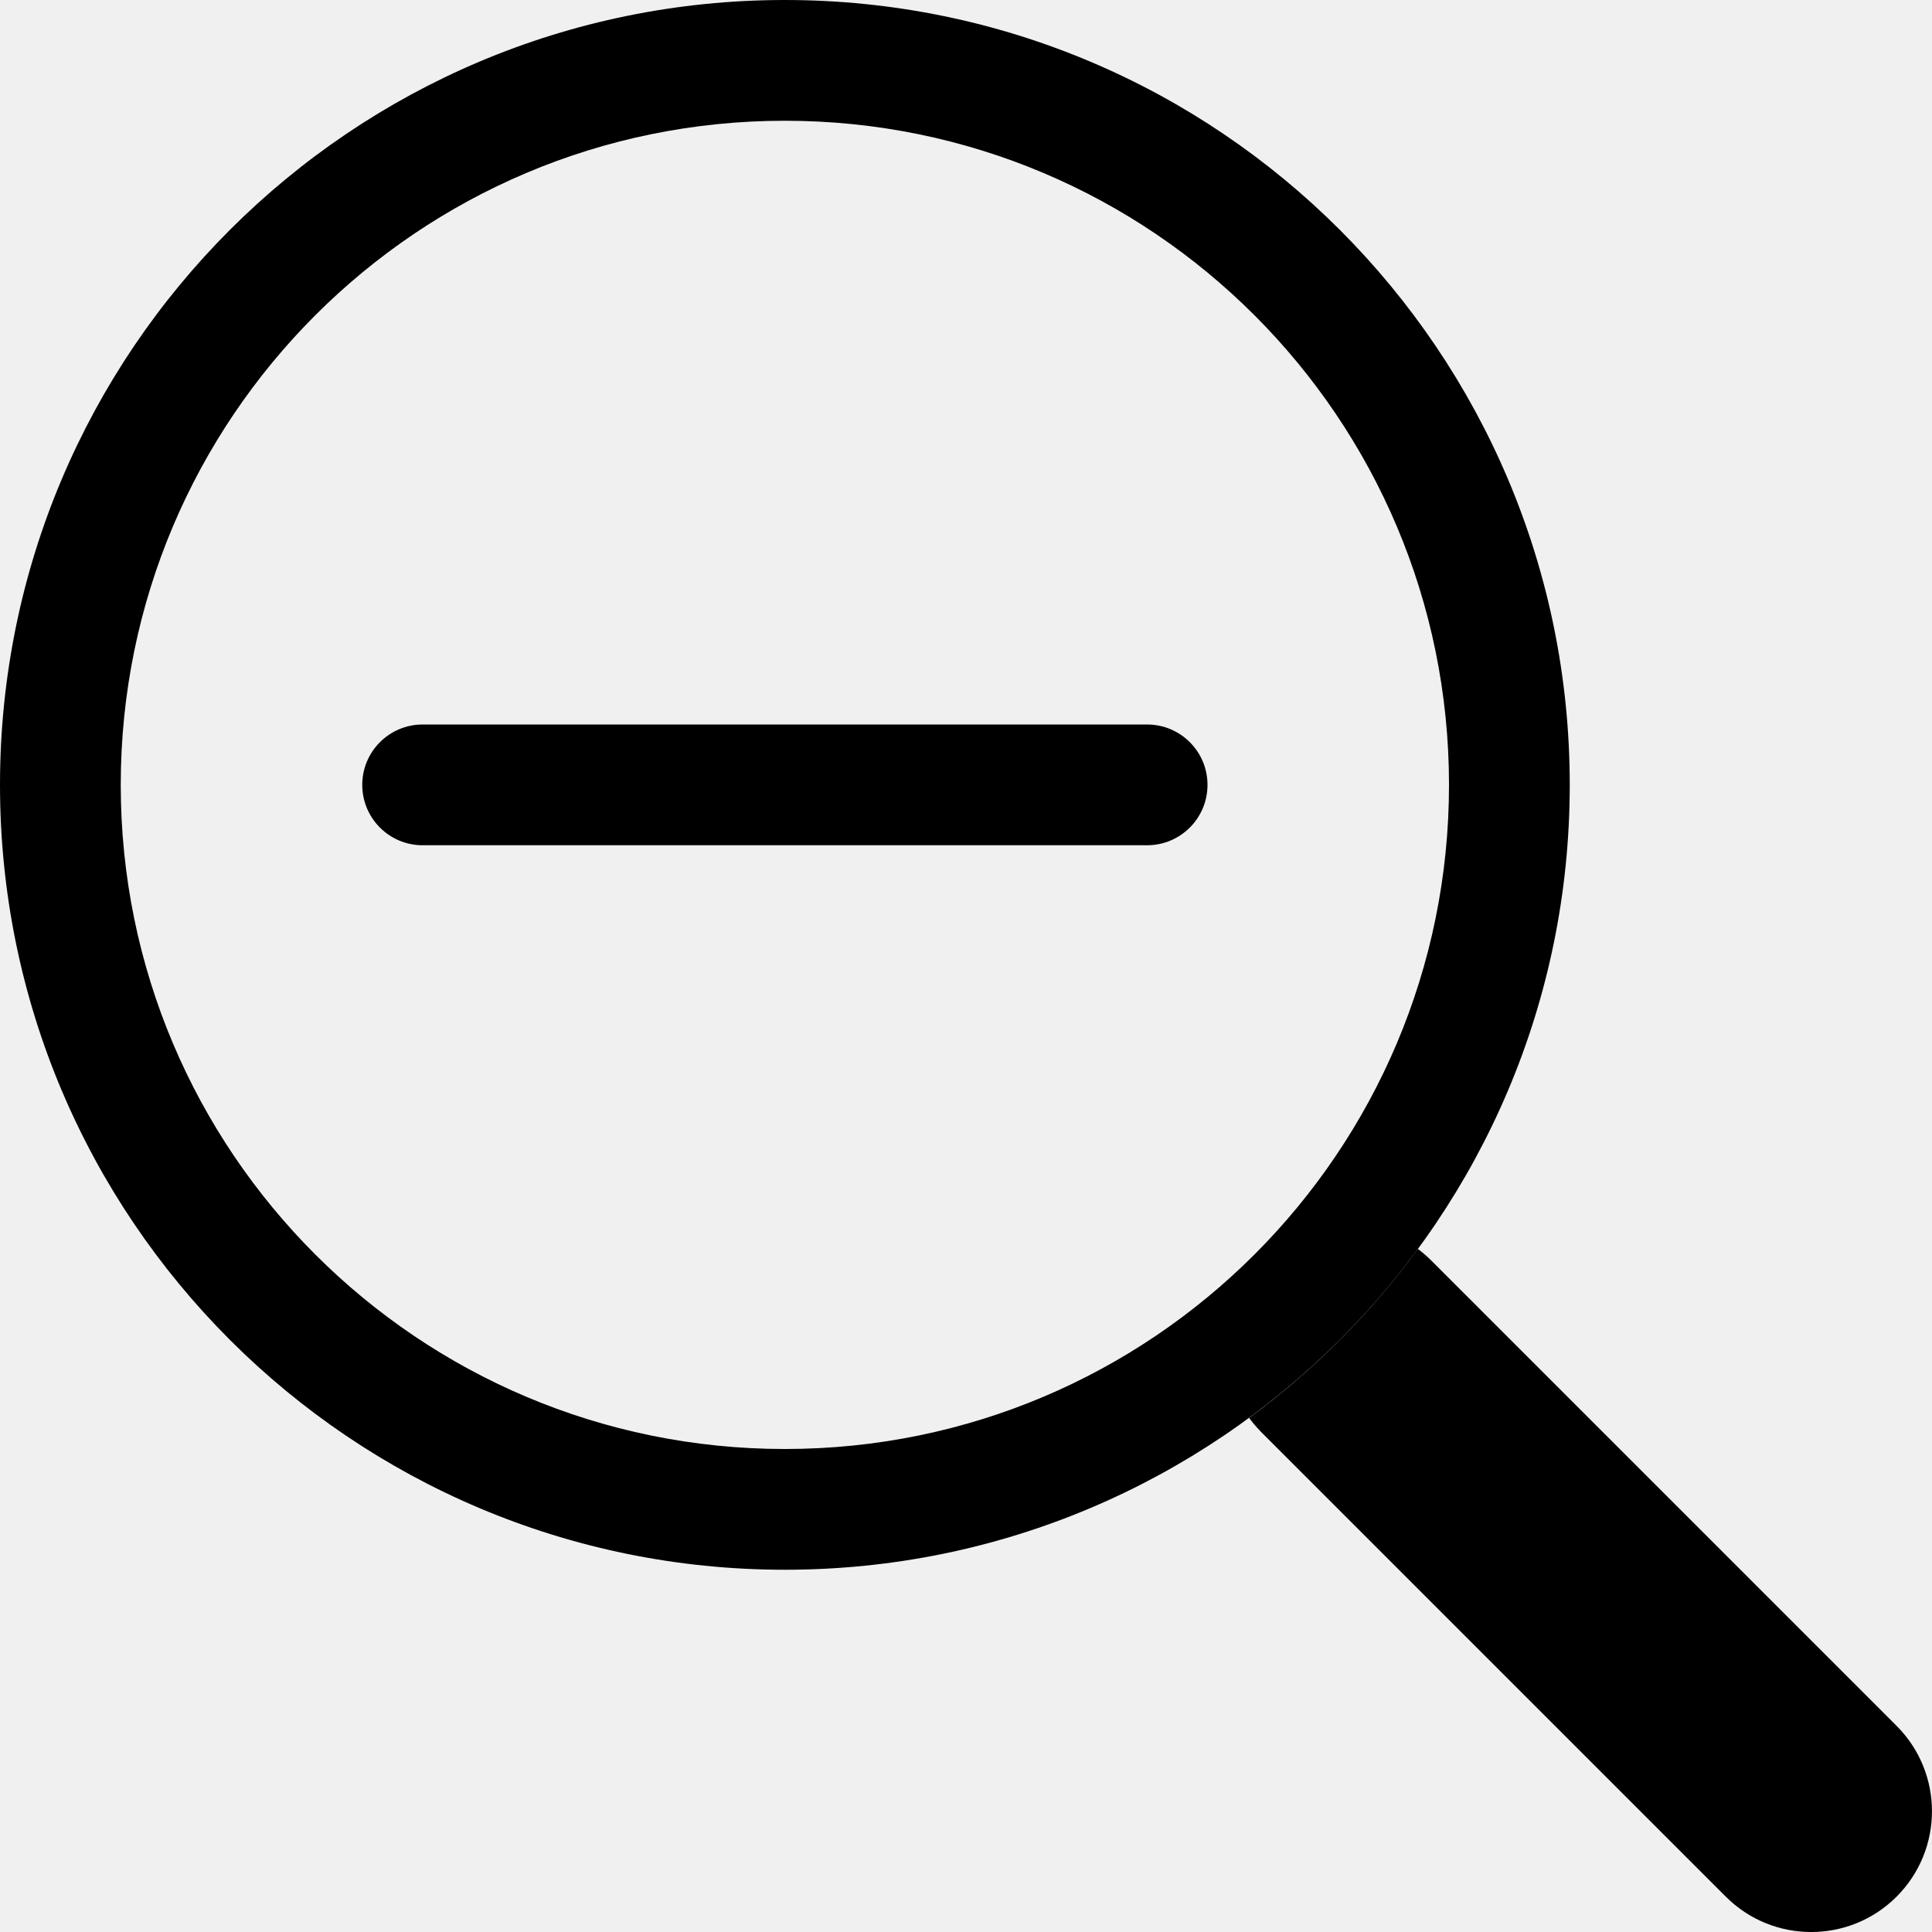
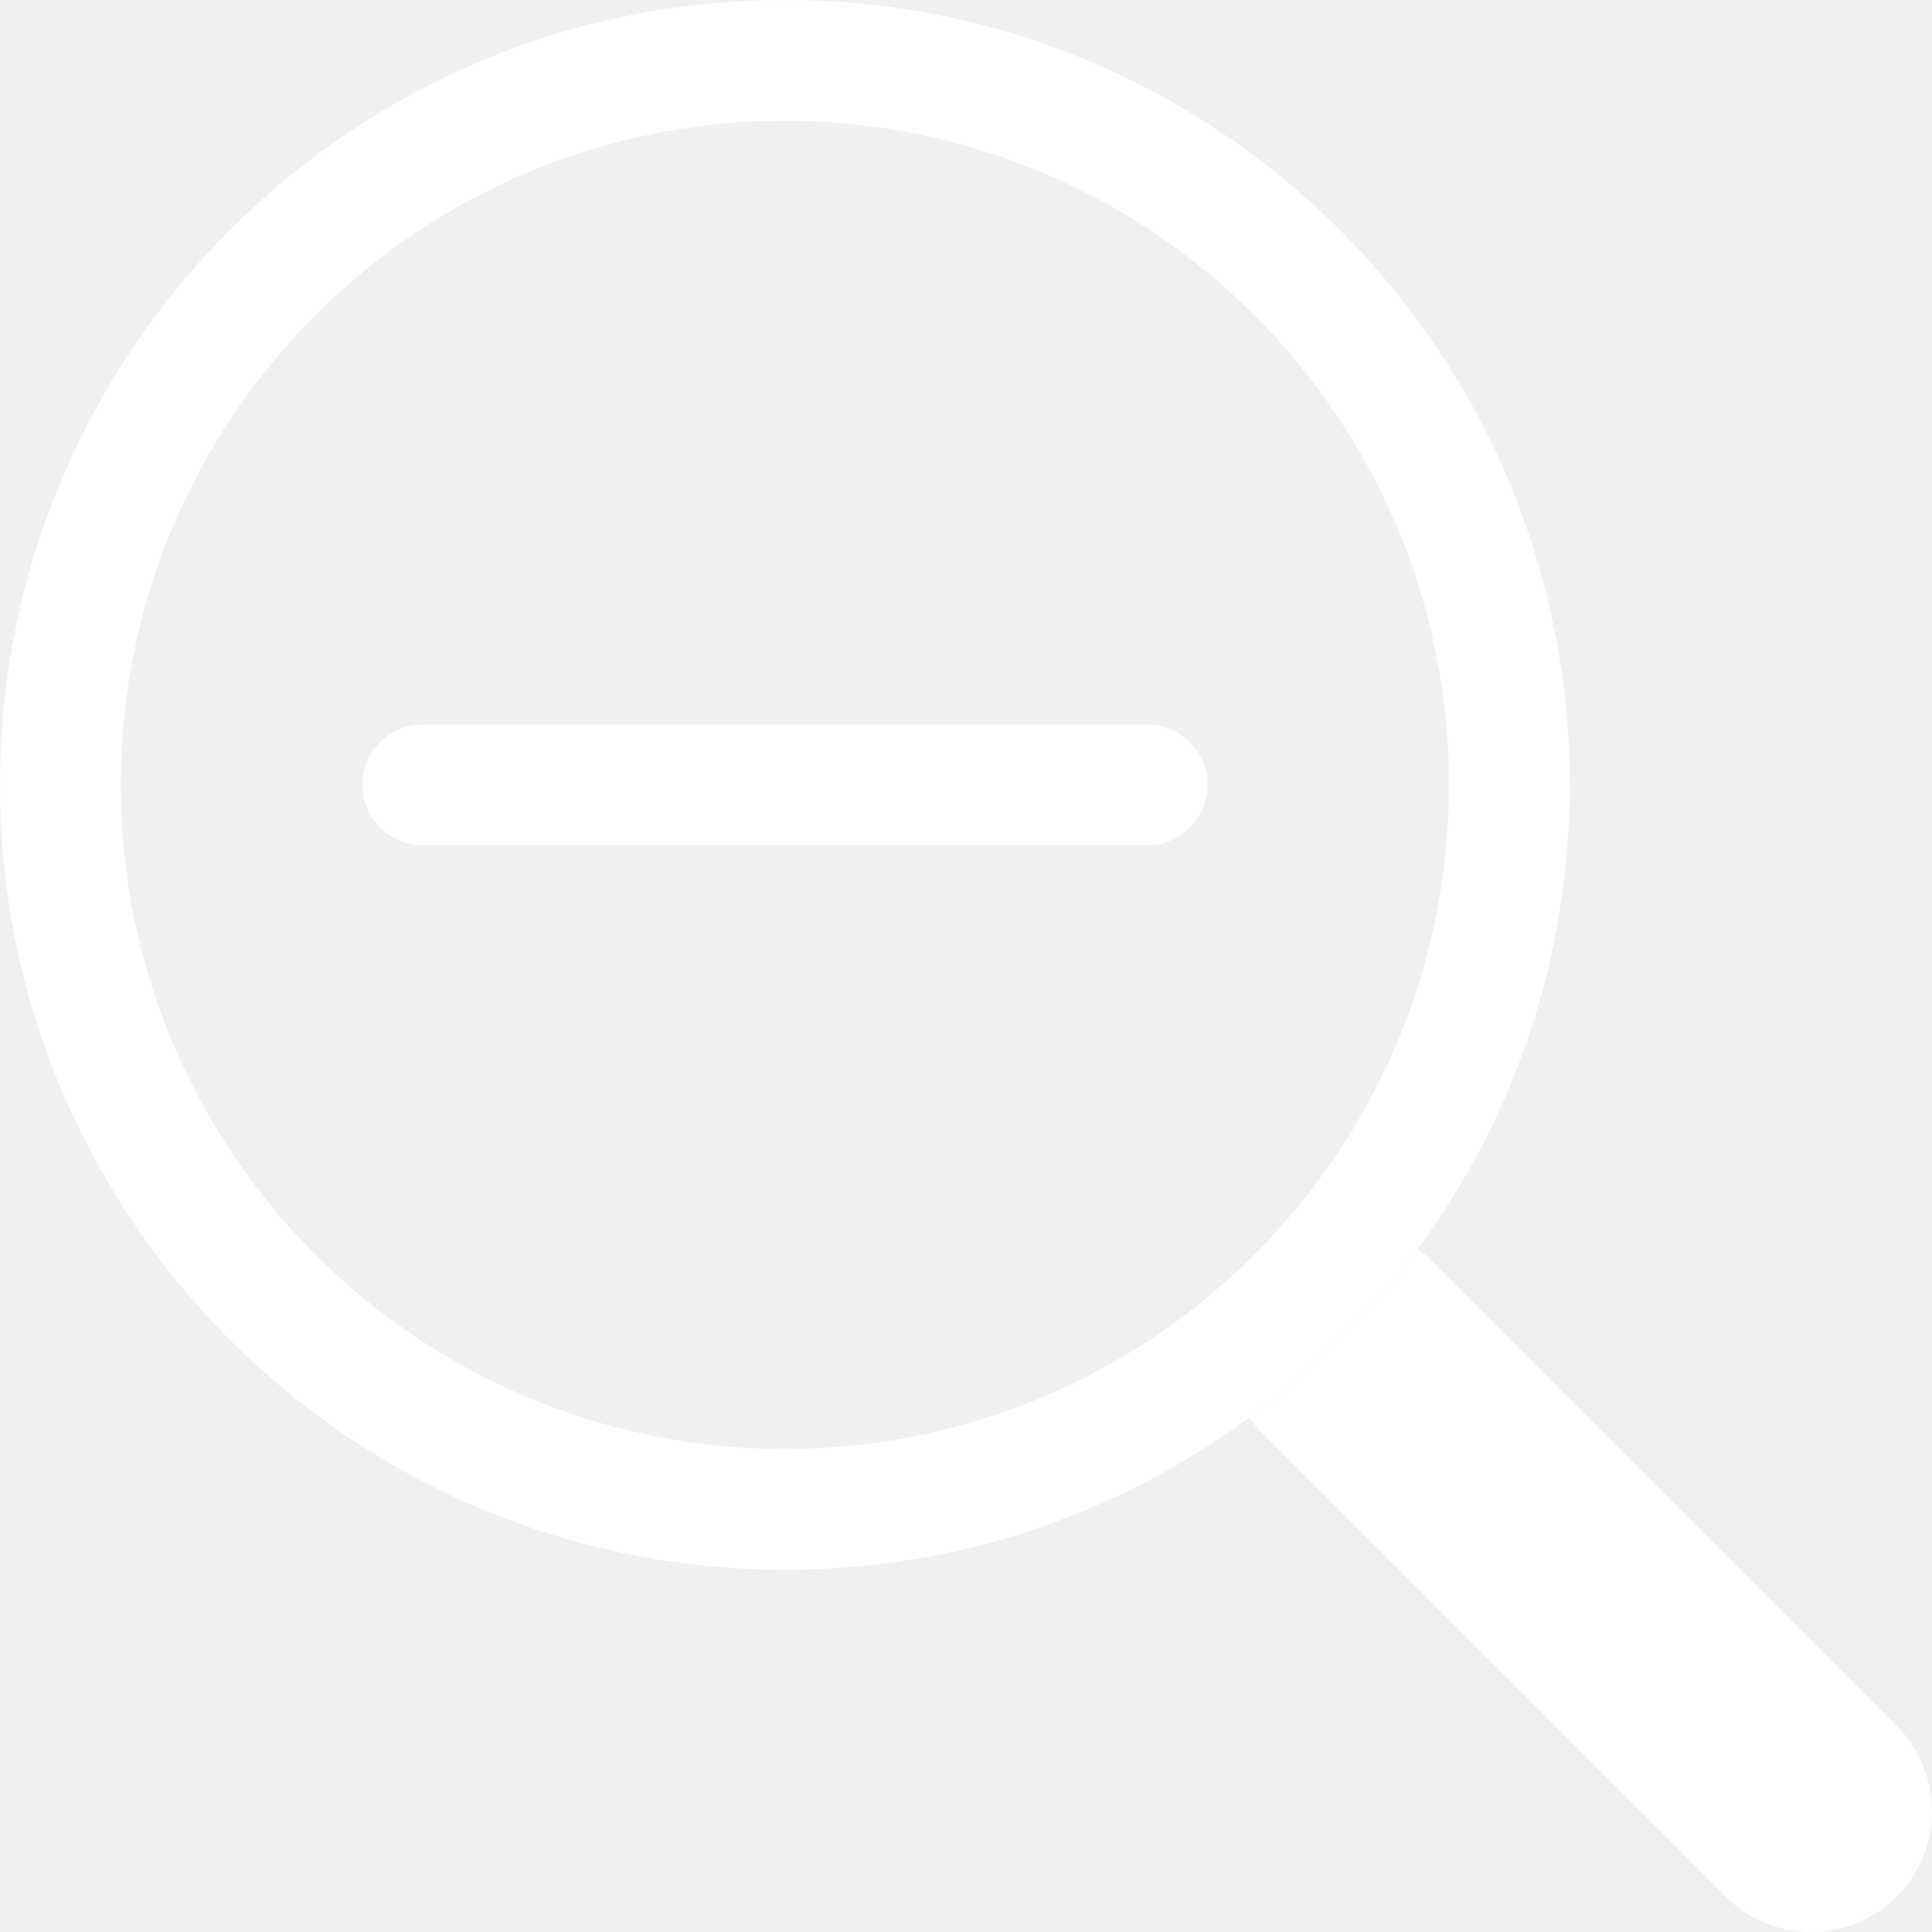
- <svg xmlns="http://www.w3.org/2000/svg" width="16" height="16" fill="currentColor" class="bi bi-zoom-out" viewBox="0 0 16 16">
+ <svg xmlns="http://www.w3.org/2000/svg" width="16" height="16" fill="white" class="bi bi-zoom-out" viewBox="0 0 16 16">
  <path fill-rule="evenodd" d="M6.5 12a5.5 5.5 0 1 0 0-11 5.5 5.5 0 0 0 0 11zM13 6.5a6.5 6.5 0 1 1-13 0 6.5 6.5 0 0 1 13 0z" />
  <path d="M10.344 11.742c.03.04.062.078.098.115l3.85 3.85a1 1 0 0 0 1.415-1.414l-3.85-3.85a1.007 1.007 0 0 0-.115-.1 6.538 6.538 0 0 1-1.398 1.4z" />
  <path fill-rule="evenodd" d="M3 6.5a.5.5 0 0 1 .5-.5h6a.5.5 0 0 1 0 1h-6a.5.5 0 0 1-.5-.5z" />
</svg>
